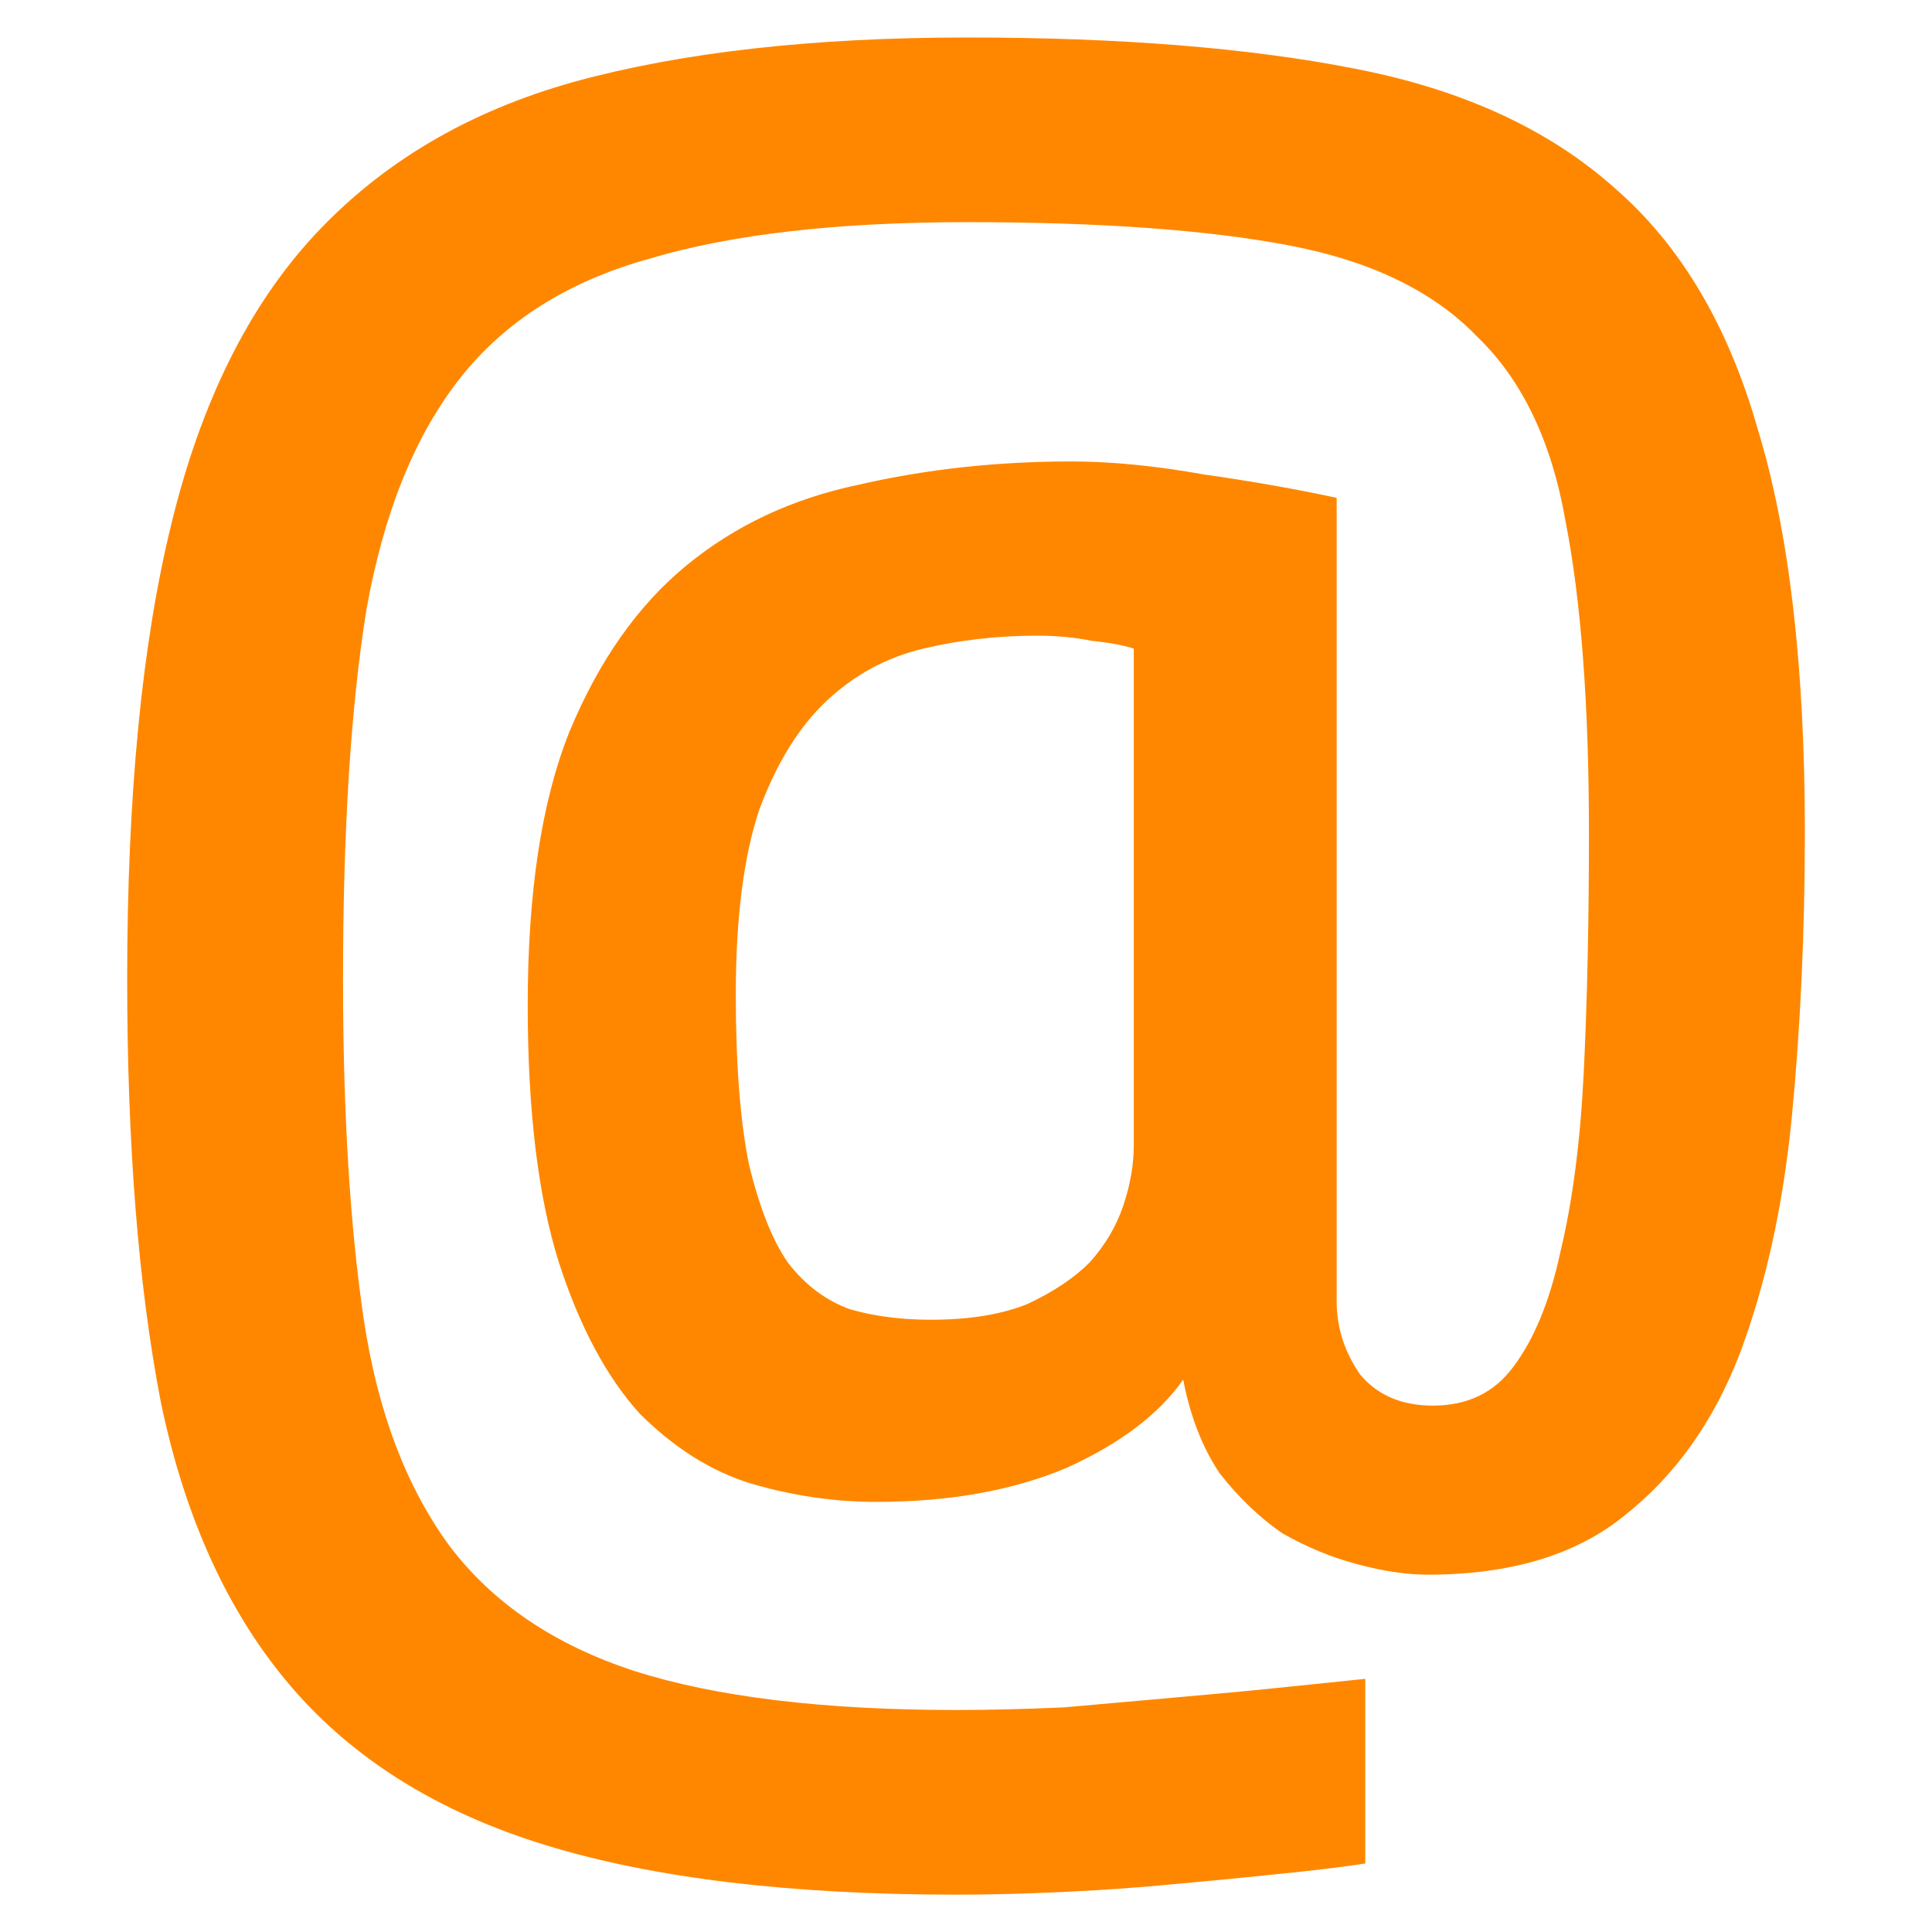
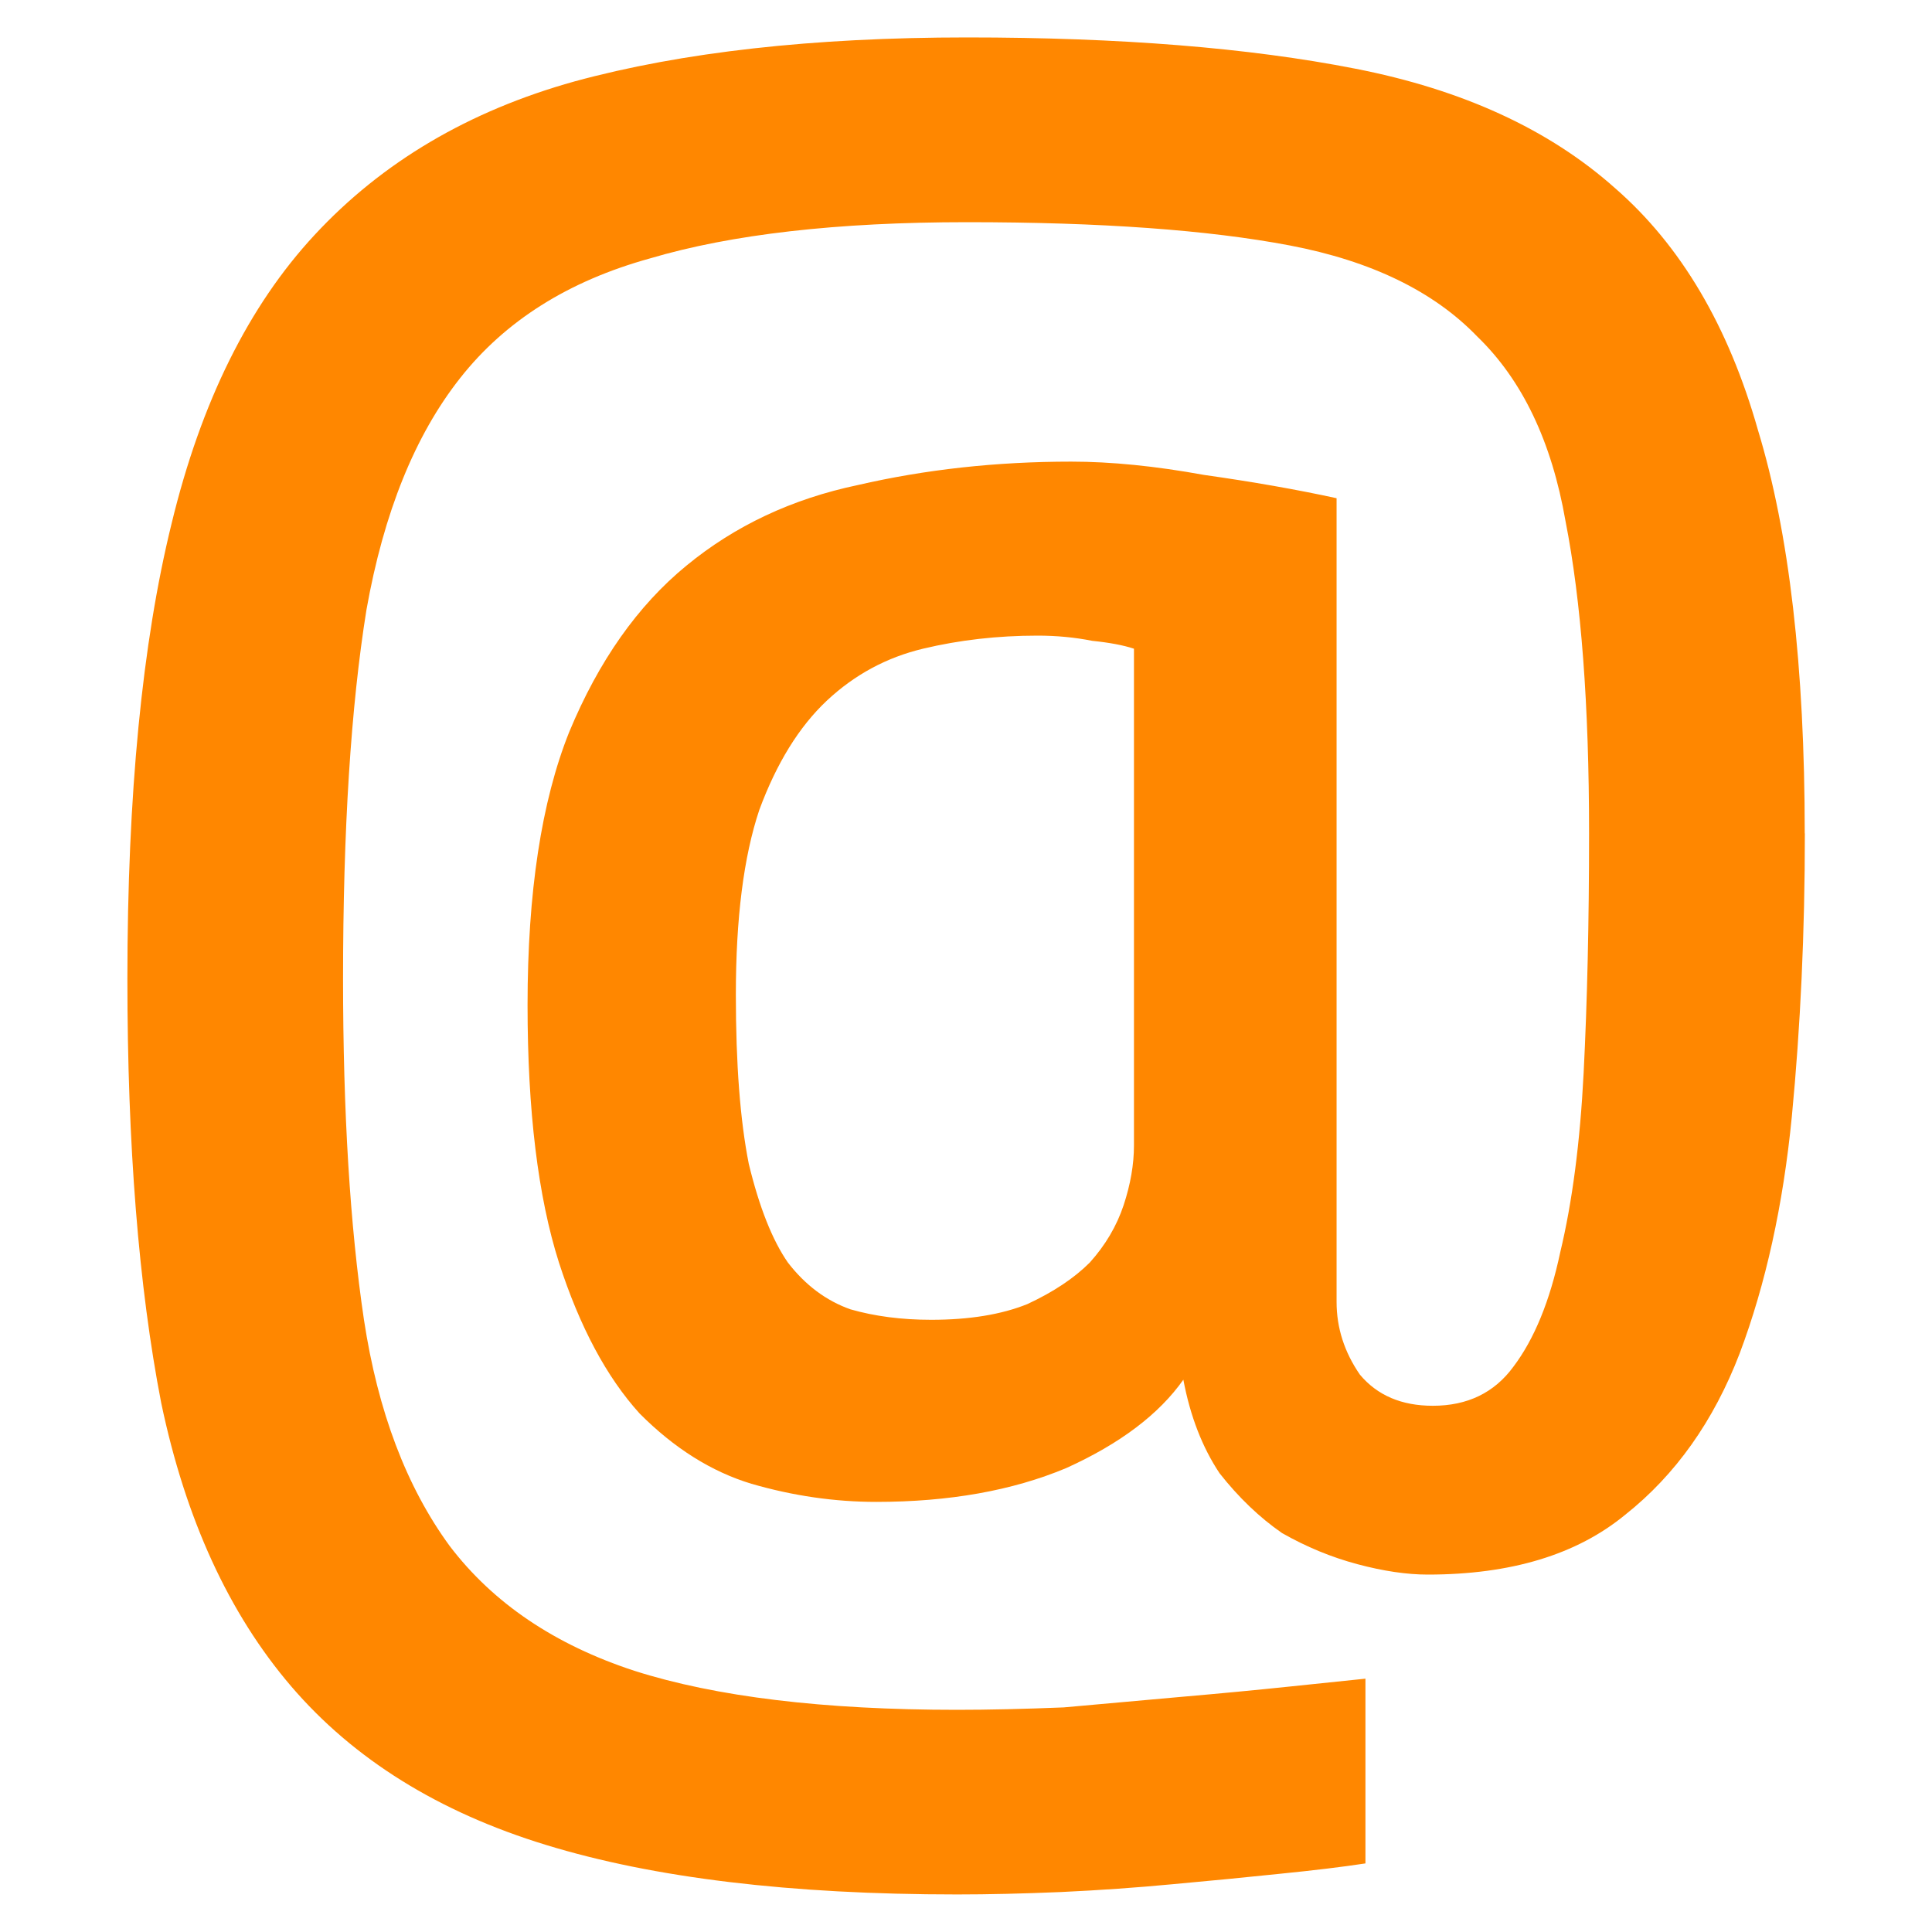
- <svg xmlns="http://www.w3.org/2000/svg" xml:space="preserve" width="16px" height="16px" viewBox="0 0 16 16" zoomAndPan="disable" preserveAspectRatio="xmaxYmax">
-   <g transform="matrix(0.2858075,0,0,0.2858075,-0.1016302,-284.6714)">
-     <path style="fill:#ff8700" d="m 33.208,1014.821 q -0.452,-0.151 -1.206,-0.226 -0.754,-0.151 -1.583,-0.151 -1.733,0 -3.316,0.377 -1.583,0.377 -2.789,1.507 -1.206,1.131 -1.96,3.166 -0.678,2.035 -0.678,5.351 0,3.015 0.377,4.899 0.452,1.884 1.131,2.864 0.754,0.98 1.809,1.357 1.055,0.301 2.336,0.301 1.658,0 2.789,-0.452 1.131,-0.528 1.809,-1.206 0.678,-0.754 0.98,-1.658 0.301,-0.904 0.301,-1.734 l 0,-14.396 z m 19.445,5.351 q 0,4.296 -0.377,8.215 -0.377,3.844 -1.507,6.859 -1.131,2.939 -3.316,4.673 -2.11,1.734 -5.728,1.734 -0.904,0 -2.035,-0.301 -1.131,-0.301 -2.186,-0.904 -0.98,-0.678 -1.809,-1.734 -0.754,-1.131 -1.055,-2.713 -1.055,1.508 -3.392,2.563 -2.336,0.98 -5.502,0.98 -1.809,0 -3.618,-0.528 -1.733,-0.528 -3.241,-2.035 -1.432,-1.583 -2.336,-4.371 -0.904,-2.864 -0.904,-7.462 0,-4.899 1.206,-7.914 1.281,-3.09 3.392,-4.824 2.11,-1.734 4.974,-2.336 2.939,-0.678 6.18,-0.678 1.733,0 3.844,0.377 2.11,0.301 3.844,0.678 l 0,23.289 q 0,1.131 0.678,2.11 0.754,0.904 2.11,0.904 1.507,0 2.336,-1.131 0.904,-1.206 1.357,-3.316 0.528,-2.186 0.678,-5.2 0.151,-3.09 0.151,-6.934 0,-5.577 -0.678,-9.044 -0.603,-3.467 -2.563,-5.351 -1.884,-1.96 -5.427,-2.638 -3.542,-0.678 -9.346,-0.678 -5.653,0 -9.195,1.055 -3.542,0.98 -5.502,3.467 -1.96,2.487 -2.713,6.708 -0.678,4.221 -0.678,10.703 0,5.803 0.603,9.873 0.603,3.995 2.487,6.557 1.884,2.487 5.351,3.618 3.542,1.131 9.346,1.131 1.357,0 3.09,-0.075 1.733,-0.151 3.392,-0.301 1.733,-0.151 3.166,-0.301 1.432,-0.151 2.186,-0.226 l 0,5.351 q -0.98,0.151 -2.487,0.301 -1.432,0.151 -3.09,0.301 -1.583,0.151 -3.241,0.226 -1.658,0.075 -3.015,0.075 -7.235,0 -11.908,-1.432 -4.673,-1.432 -7.386,-4.598 -2.713,-3.166 -3.768,-8.215 -0.98,-5.05 -0.98,-12.285 0,-7.989 1.281,-13.19 1.281,-5.276 4.145,-8.366 2.939,-3.166 7.537,-4.447 4.673,-1.281 11.381,-1.281 6.633,0 11.23,0.904 4.673,0.904 7.537,3.467 2.864,2.487 4.145,7.009 1.357,4.447 1.357,11.682 z" />
-   </g>
+ <svg xmlns="http://www.w3.org/2000/svg" width="16" height="16" zoomAndPan="disable" preserveAspectRatio="xmaxYmax">
+   <path d="M9.39 5.372q-.13-.043-.345-.065-.216-.043-.453-.043-.495 0-.947.108-.453.108-.797.43-.345.324-.56.906-.194.58-.194 1.53 0 .86.107 1.4.13.538.324.818.216.28.517.387.303.087.67.087.473 0 .796-.13.323-.15.517-.344.194-.216.28-.474.086-.26.086-.496V5.372zm5.557 1.53q0 1.227-.108 2.347-.108 1.098-.432 1.96-.323.84-.947 1.335-.602.496-1.636.496-.26 0-.582-.086-.323-.086-.625-.258-.28-.194-.517-.495-.215-.323-.3-.775-.303.43-.97.732-.668.28-1.573.28-.517 0-1.034-.15-.496-.15-.926-.582-.41-.452-.668-1.25-.26-.818-.26-2.132 0-1.4.345-2.262.366-.882.97-1.377.602-.496 1.42-.668.84-.194 1.767-.194.496 0 1.1.11.602.085 1.098.193v6.656q0 .322.193.602.216.258.604.258.43 0 .667-.323.26-.344.388-.947.15-.625.194-1.487Q13.16 8 13.16 6.9q0-1.593-.195-2.584-.172-.99-.732-1.53-.54-.56-1.55-.753Q9.668 1.84 8.01 1.84q-1.615 0-2.627.3-1.013.28-1.573.992-.56.71-.775 1.917-.194 1.205-.194 3.058 0 1.658.173 2.822.173 1.14.71 1.874.54.71 1.53 1.034 1.013.323 2.672.323.387 0 .883-.02l.97-.087q.495-.043.904-.086l.625-.065v1.53q-.28.043-.71.086-.41.043-.884.086-.453.043-.927.065-.474.02-.86.02-2.07 0-3.405-.41-1.334-.408-2.11-1.313-.775-.905-1.077-2.348-.28-1.444-.28-3.512 0-2.284.366-3.77.365-1.508 1.184-2.39.84-.906 2.154-1.272Q6.094.31 8.01.31q1.896 0 3.21.258 1.336.26 2.155.99.818.712 1.184 2.005.387 1.27.387 3.338z" fill="#ff8700" />
</svg>
